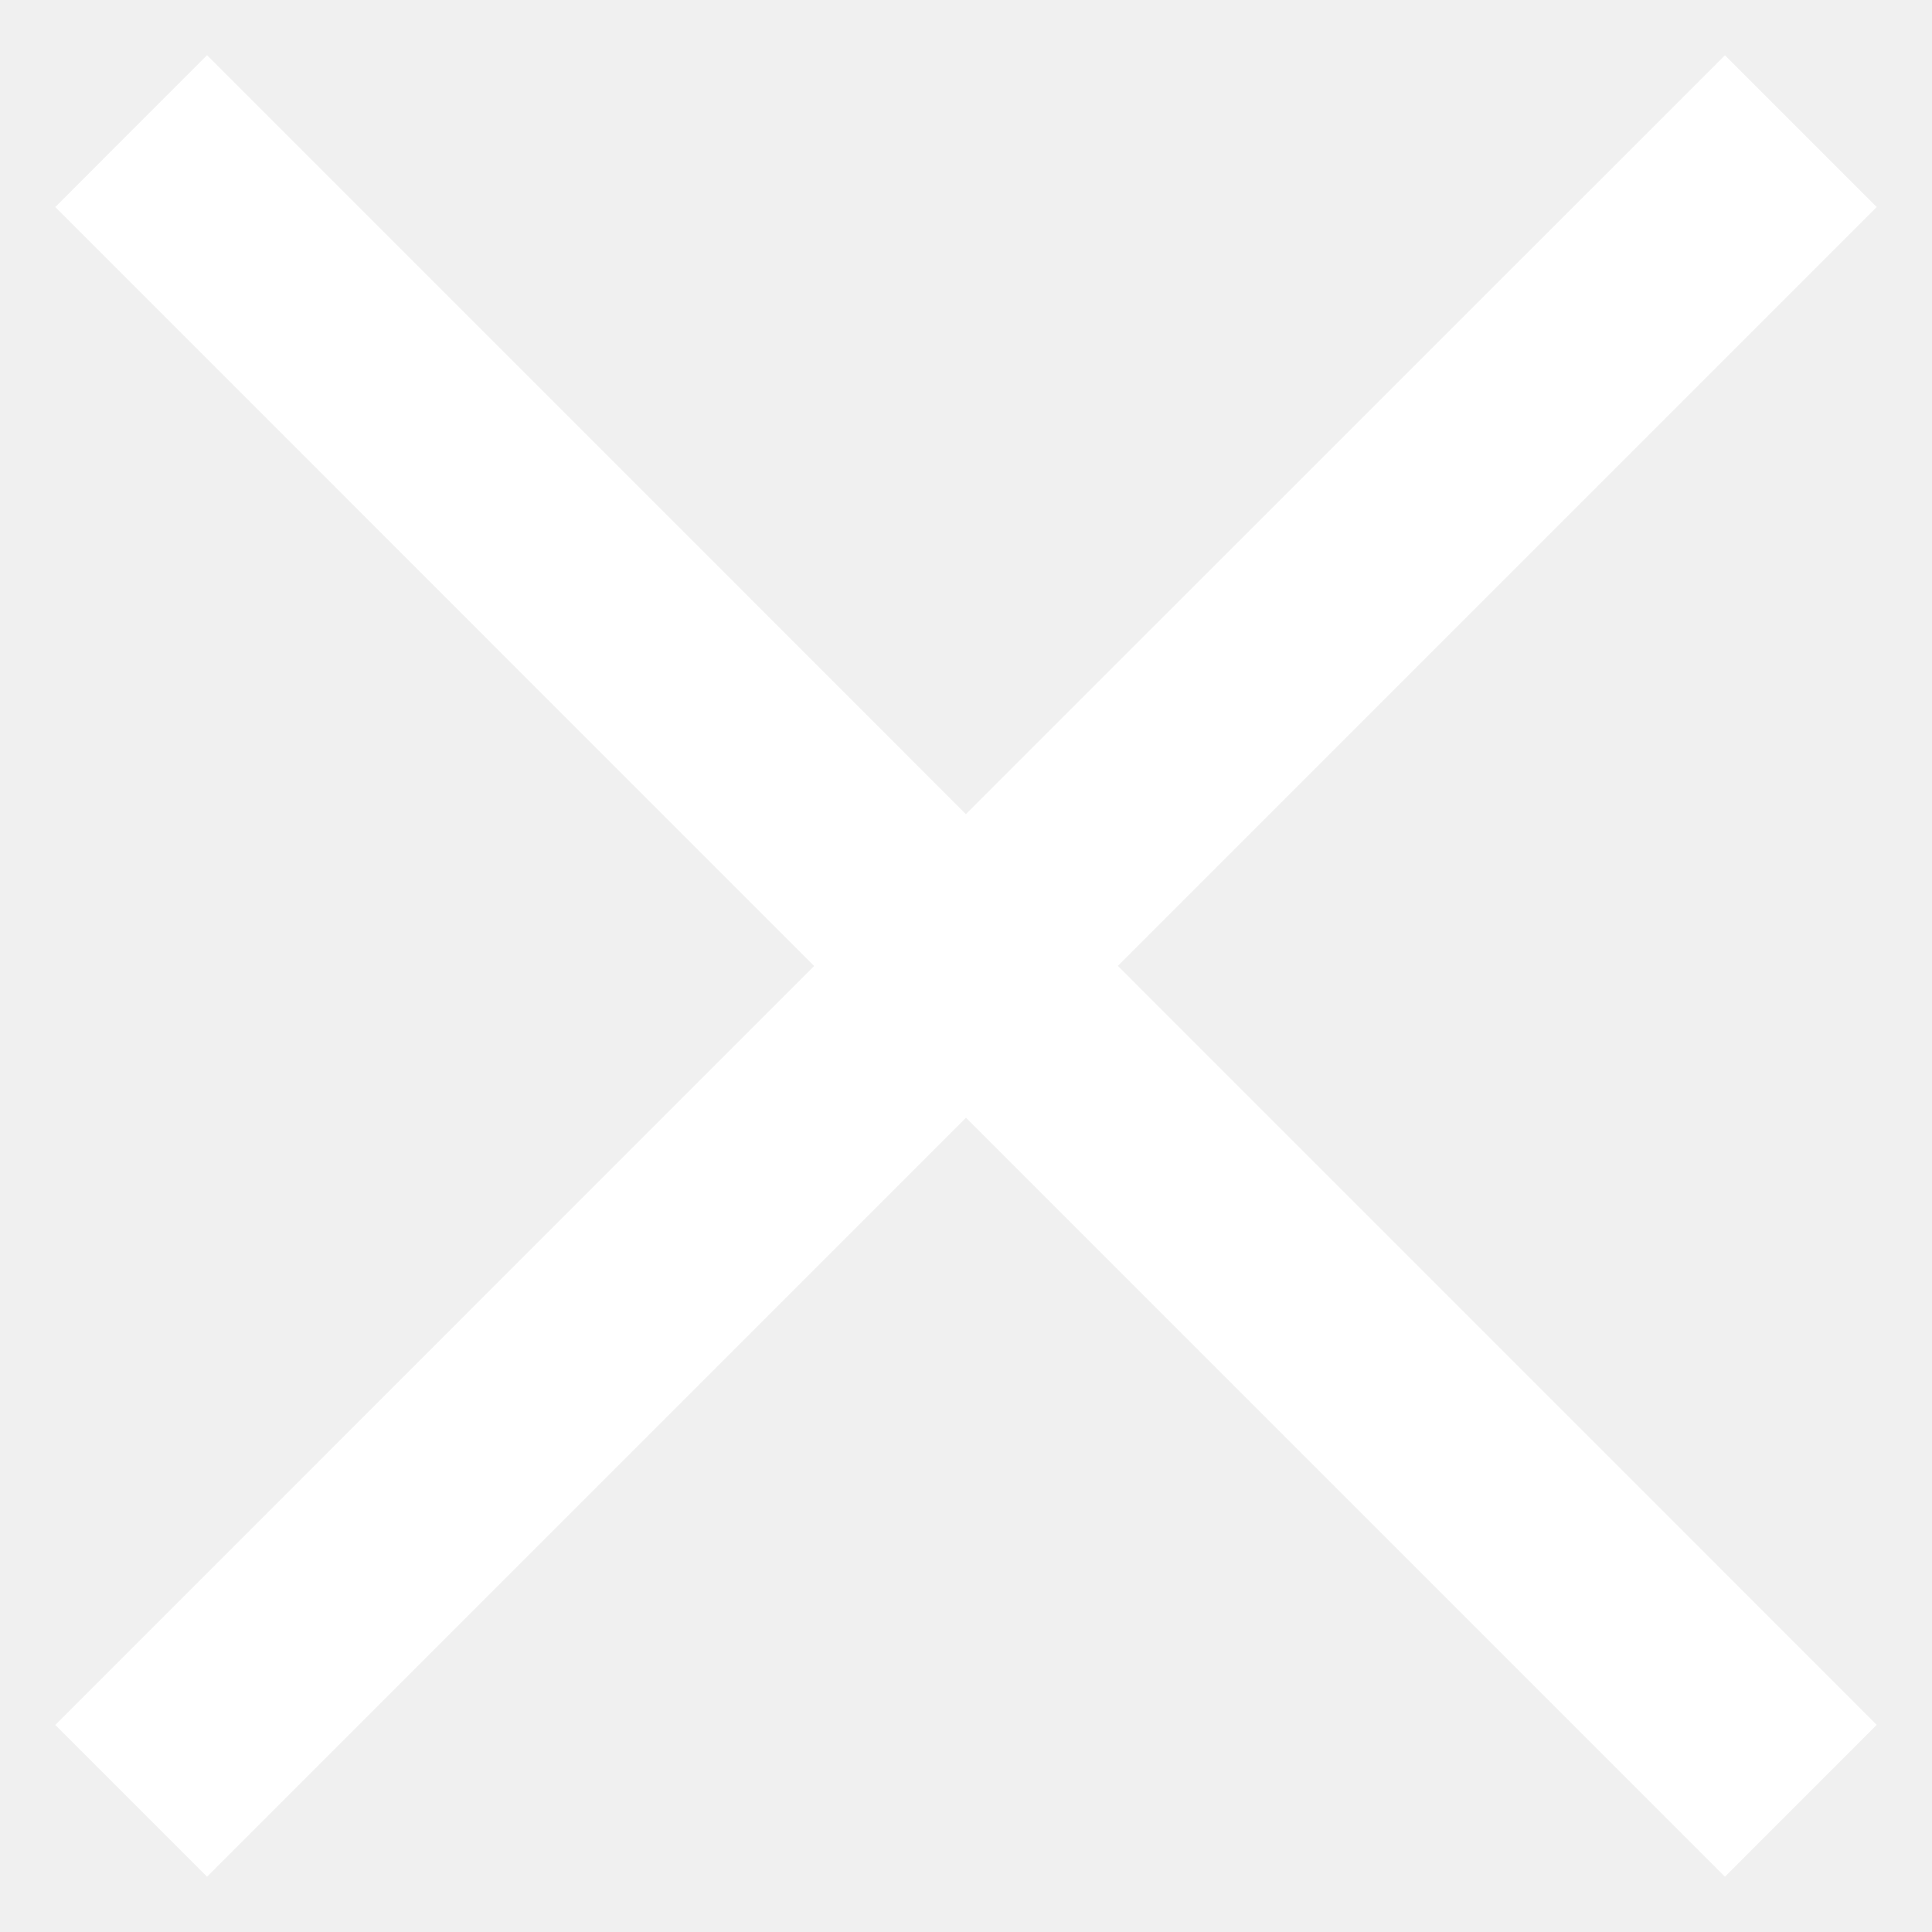
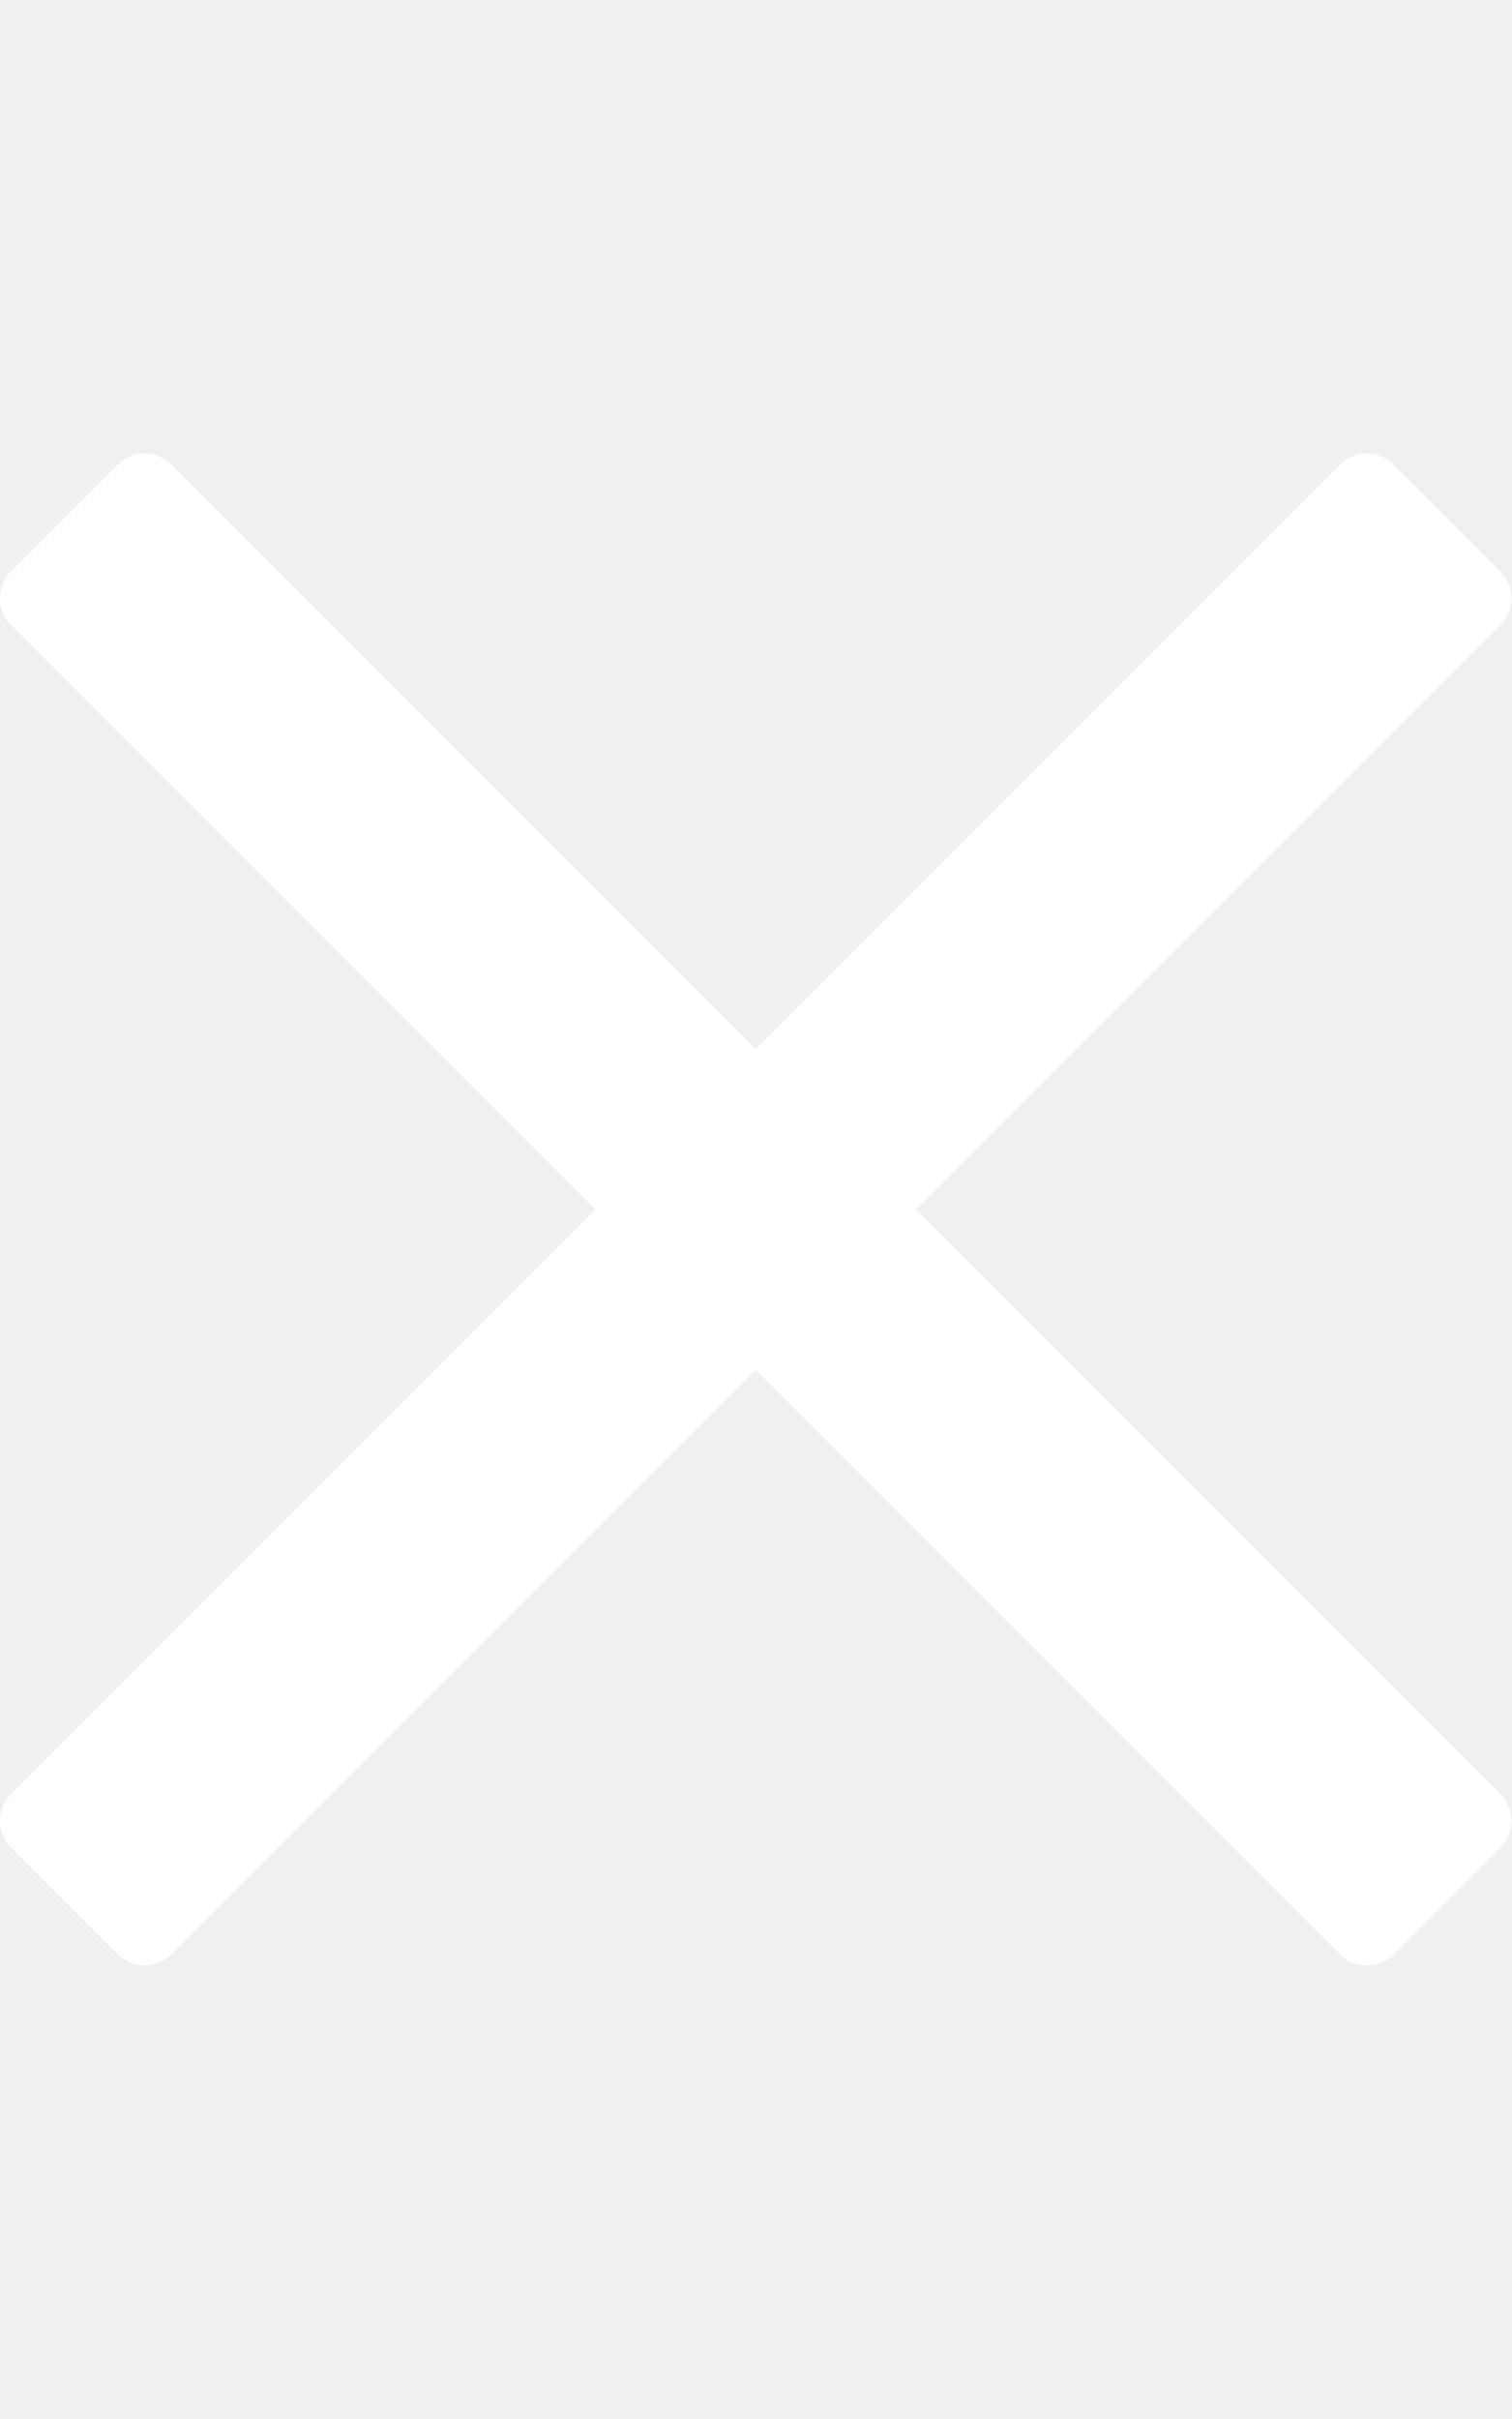
- <svg xmlns="http://www.w3.org/2000/svg" xmlns:xlink="http://www.w3.org/1999/xlink" width="18" height="18">
-   <defs>
-     <path id="a" d="M691.485 160.07l-1.414 1.415-7.071-7.071-7.071 7.071-1.414-1.414 7.07-7.071-7.07-7.071 1.414-1.415 7.07 7.071 7.072-7.07 1.414 1.414-7.07 7.07z" />
-   </defs>
-   <use fill="#fff" xlink:href="#a" transform="translate(-674 -144)" />
+ <svg xmlns="http://www.w3.org/2000/svg" aria-hidden="true" data-prefix="fal" data-icon="times" viewBox="0 0 320 512" class="svg-inline--fa fa-times fa-w-10 fa-9x">
+   <path fill="#fff" d="M193.94 256L296.5 153.44l21.15-21.15c3.12-3.12 3.12-8.19 0-11.31l-22.63-22.63c-3.12-3.12-8.19-3.12-11.31 0L160 222.06 36.29 98.34c-3.12-3.12-8.19-3.12-11.31 0L2.34 120.97c-3.12 3.12-3.12 8.19 0 11.31L126.06 256 2.34 379.71c-3.12 3.12-3.12 8.19 0 11.31l22.63 22.63c3.12 3.12 8.19 3.12 11.31 0L160 289.94 262.56 392.5l21.15 21.15c3.12 3.12 8.19 3.12 11.31 0l22.63-22.63c3.12-3.12 3.12-8.19 0-11.31L193.94 256z" />
</svg>
